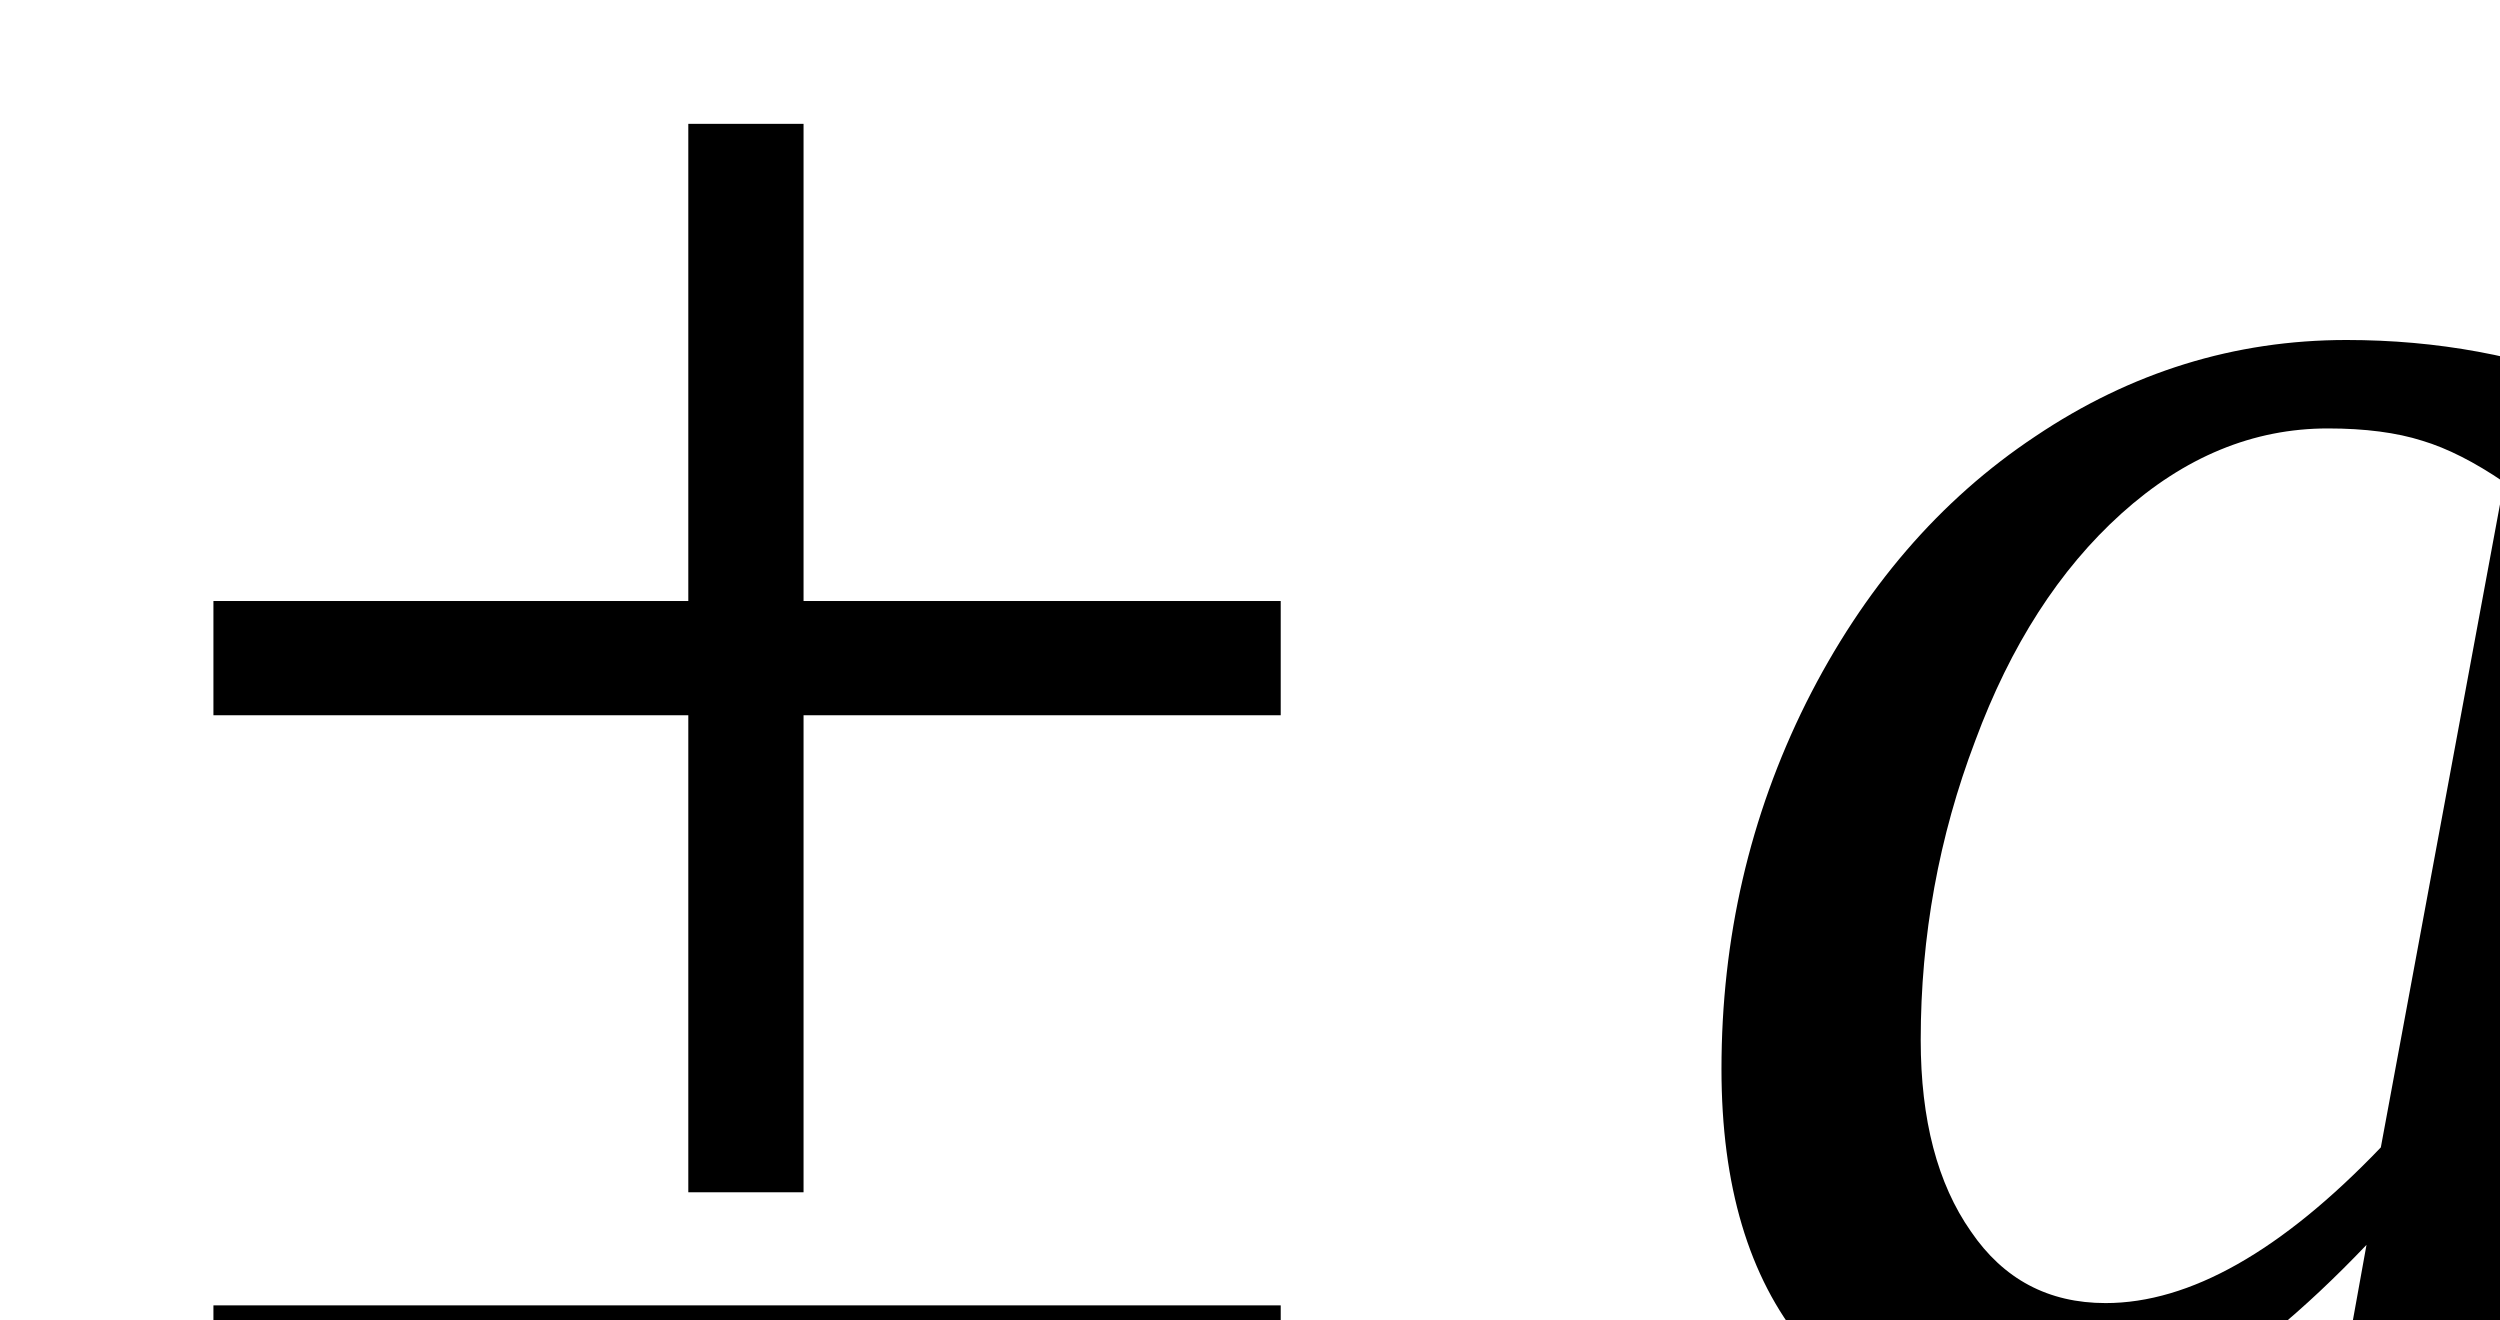
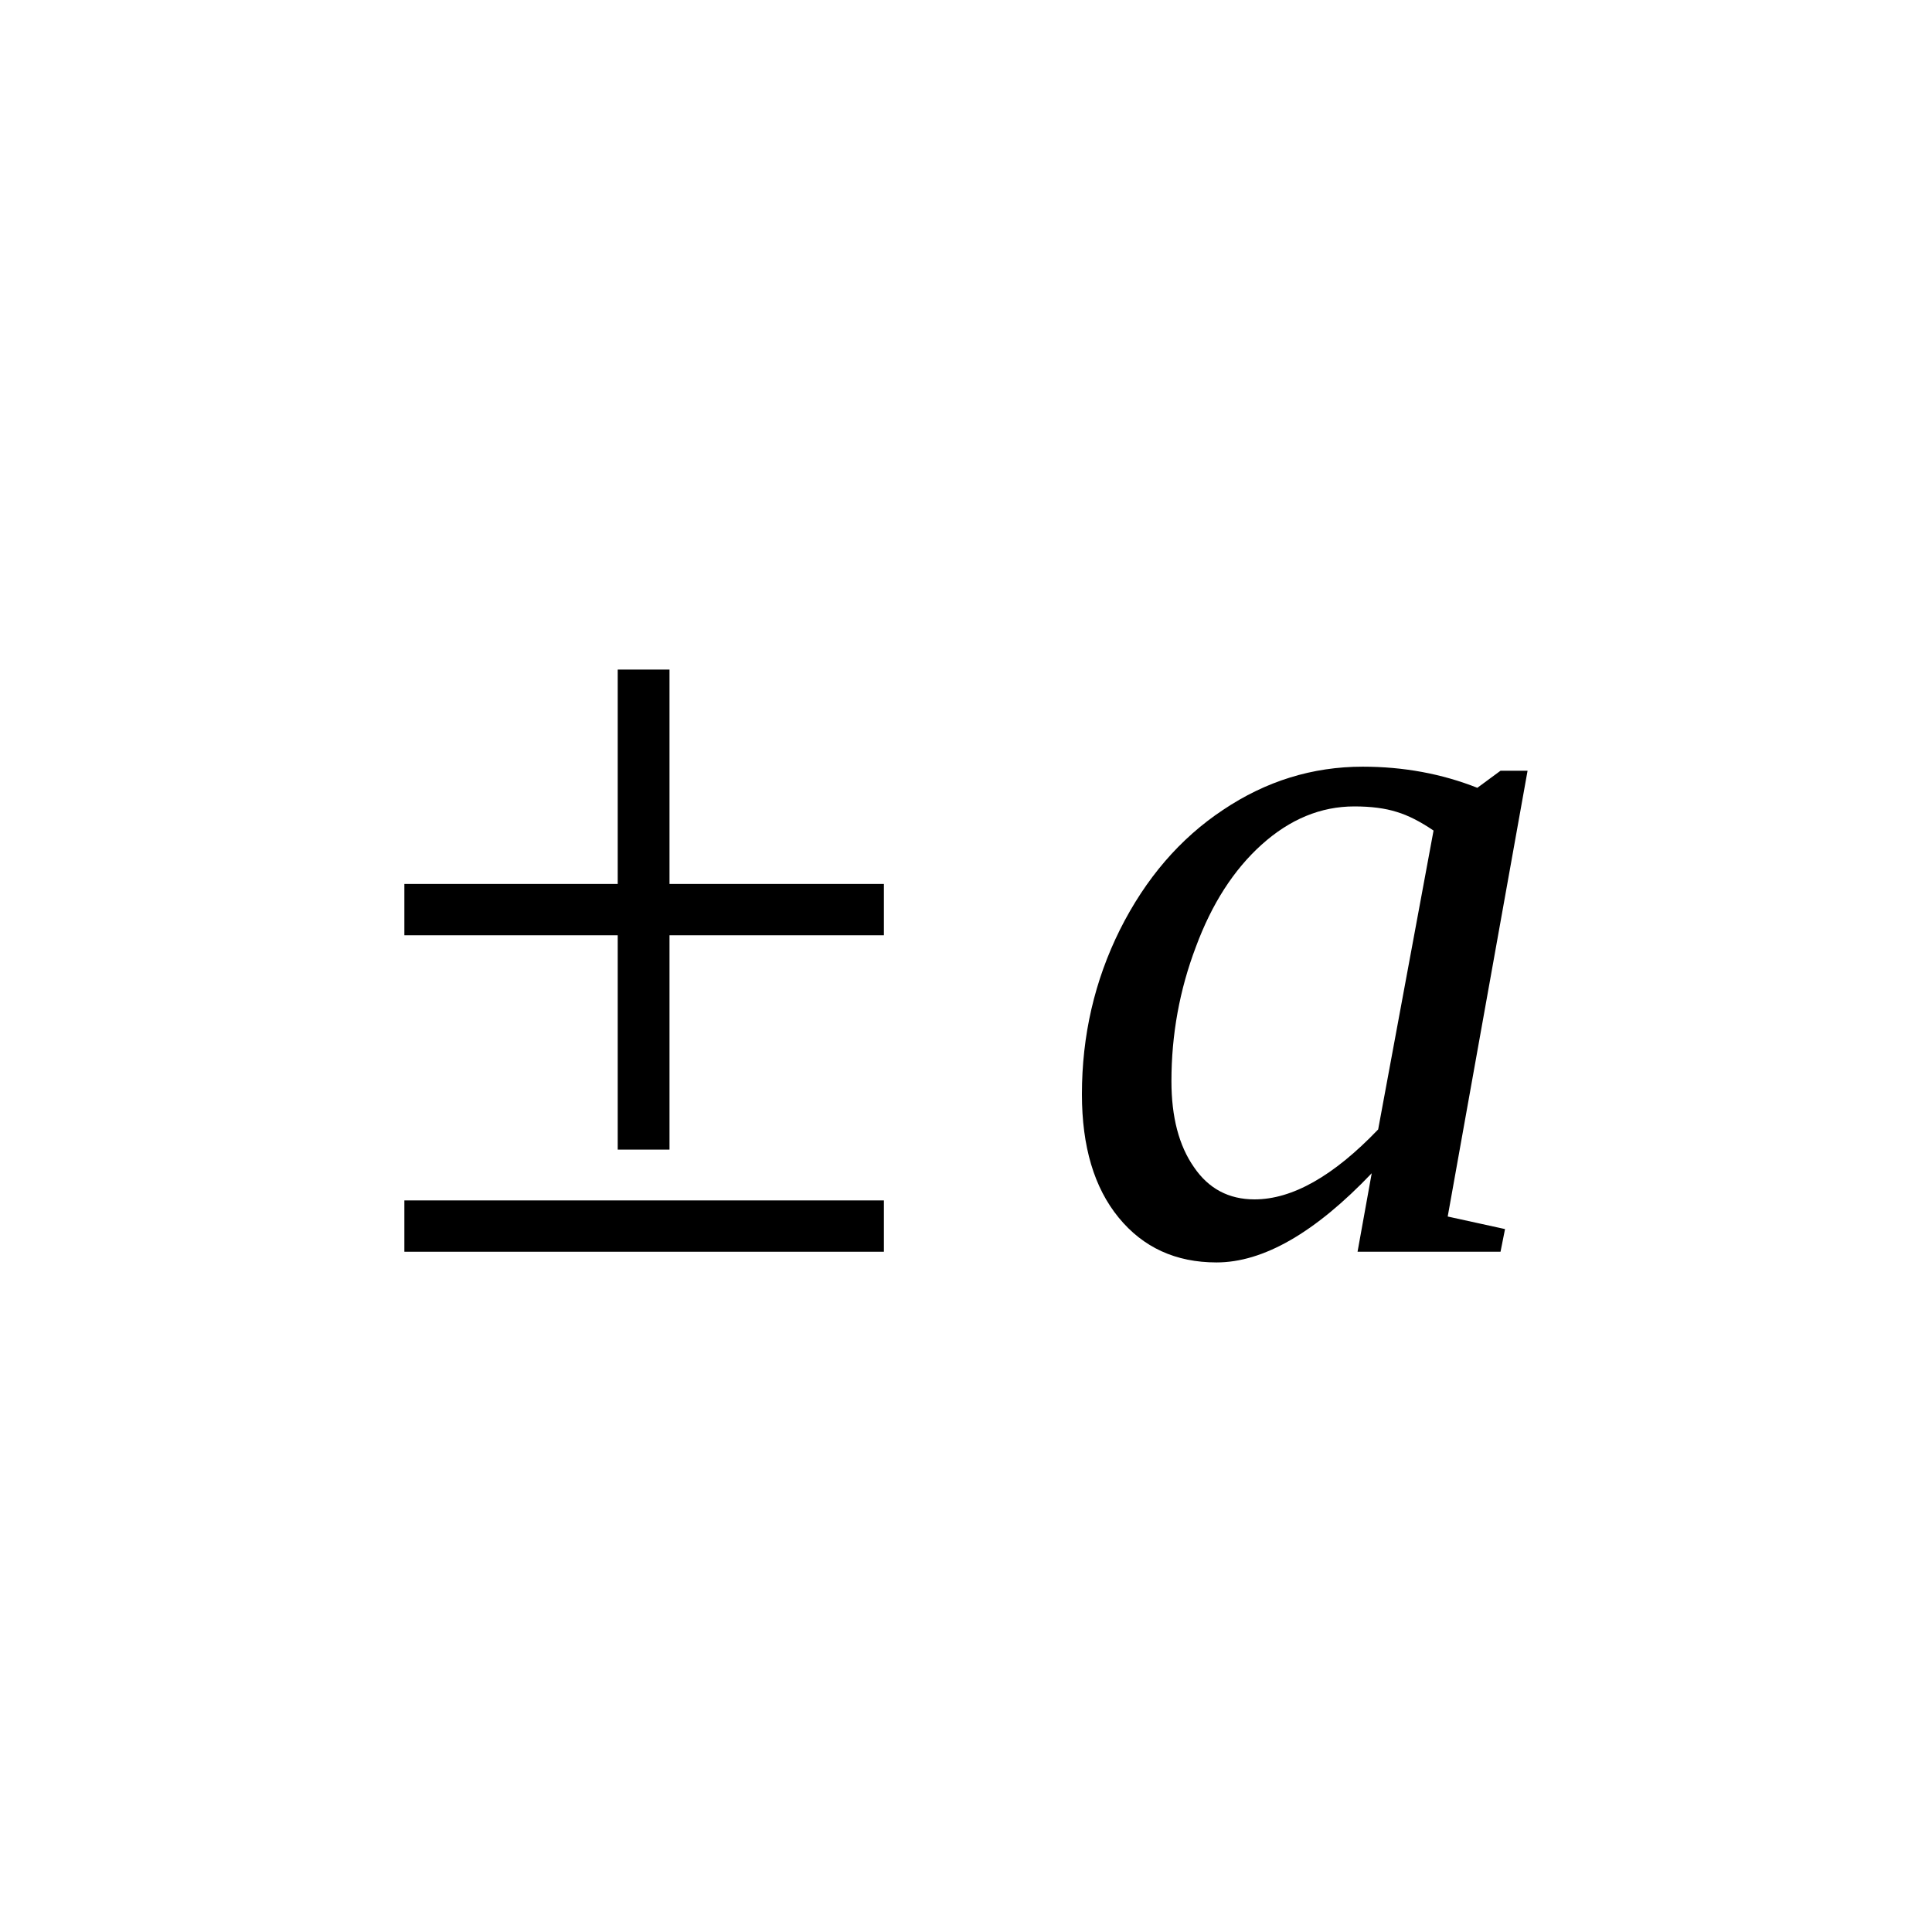
- <svg xmlns="http://www.w3.org/2000/svg" version="1.1">
-   <path d="M 5.606,4.99 V 8.318 H 4.802 V 4.99 H 1.489 V 4.193 H 4.802 V 0.864 H 5.606 V 4.193 H 8.935 V 4.99 Z M 8.935,9.107 V 9.904 H 1.489 V 9.107 Z" />
-   <path d="M 17.69,9.357 18.58,9.552 18.51,9.904 H 16.29 L 16.51,8.685 Q 15.19,10.07 14.1,10.07 13.15,10.07 12.58,9.373 12.01,8.677 12.01,7.458 12.01,6.091 12.6,4.904 13.2,3.708 14.2,3.044 15.2,2.372 16.37,2.372 17.32,2.372 18.15,2.7 L 18.51,2.435 H 18.93 Z M 17.47,3.364 Q 17.16,3.153 16.9,3.075 16.63,2.989 16.24,2.989 15.46,2.989 14.8,3.583 14.15,4.169 13.78,5.169 13.4,6.169 13.4,7.255 13.4,8.091 13.75,8.591 14.09,9.091 14.69,9.091 15.57,9.091 16.61,8.005 Z" />
+ <svg xmlns="http://www.w3.org/2000/svg" version="1.1" id="svg152" width="30" height="30">
+   <defs id="defs156" />
+   <path d="m 10.396,14.523 v 3.328 h -0.804 v -3.328 h -3.313 v -0.797 h 3.313 v -3.329 h 0.804 v 3.329 h 3.329 v 0.797 z m 3.329,4.117 v 0.797 h -7.446 v -0.797 z" id="path148" />
+   <path d="m 22.48,18.89 0.89,0.195 -0.07,0.352 h -2.22 l 0.22,-1.219 q -1.32,1.385 -2.41,1.385 -0.95,0 -1.52,-0.697 -0.57,-0.696 -0.57,-1.915 0,-1.367 0.59,-2.554 0.6,-1.196 1.6,-1.86 1,-0.672 2.17,-0.672 0.95,0 1.78,0.328 l 0.36,-0.265 h 0.42 z m -0.22,-5.993 q -0.31,-0.211 -0.57,-0.289 -0.27,-0.086 -0.66,-0.086 -0.78,0 -1.44,0.594 -0.65,0.586 -1.02,1.586 -0.38,1 -0.38,2.086 0,0.836 0.35,1.336 0.34,0.5 0.94,0.5 0.88,0 1.92,-1.086 z" id="path150" />
</svg>
